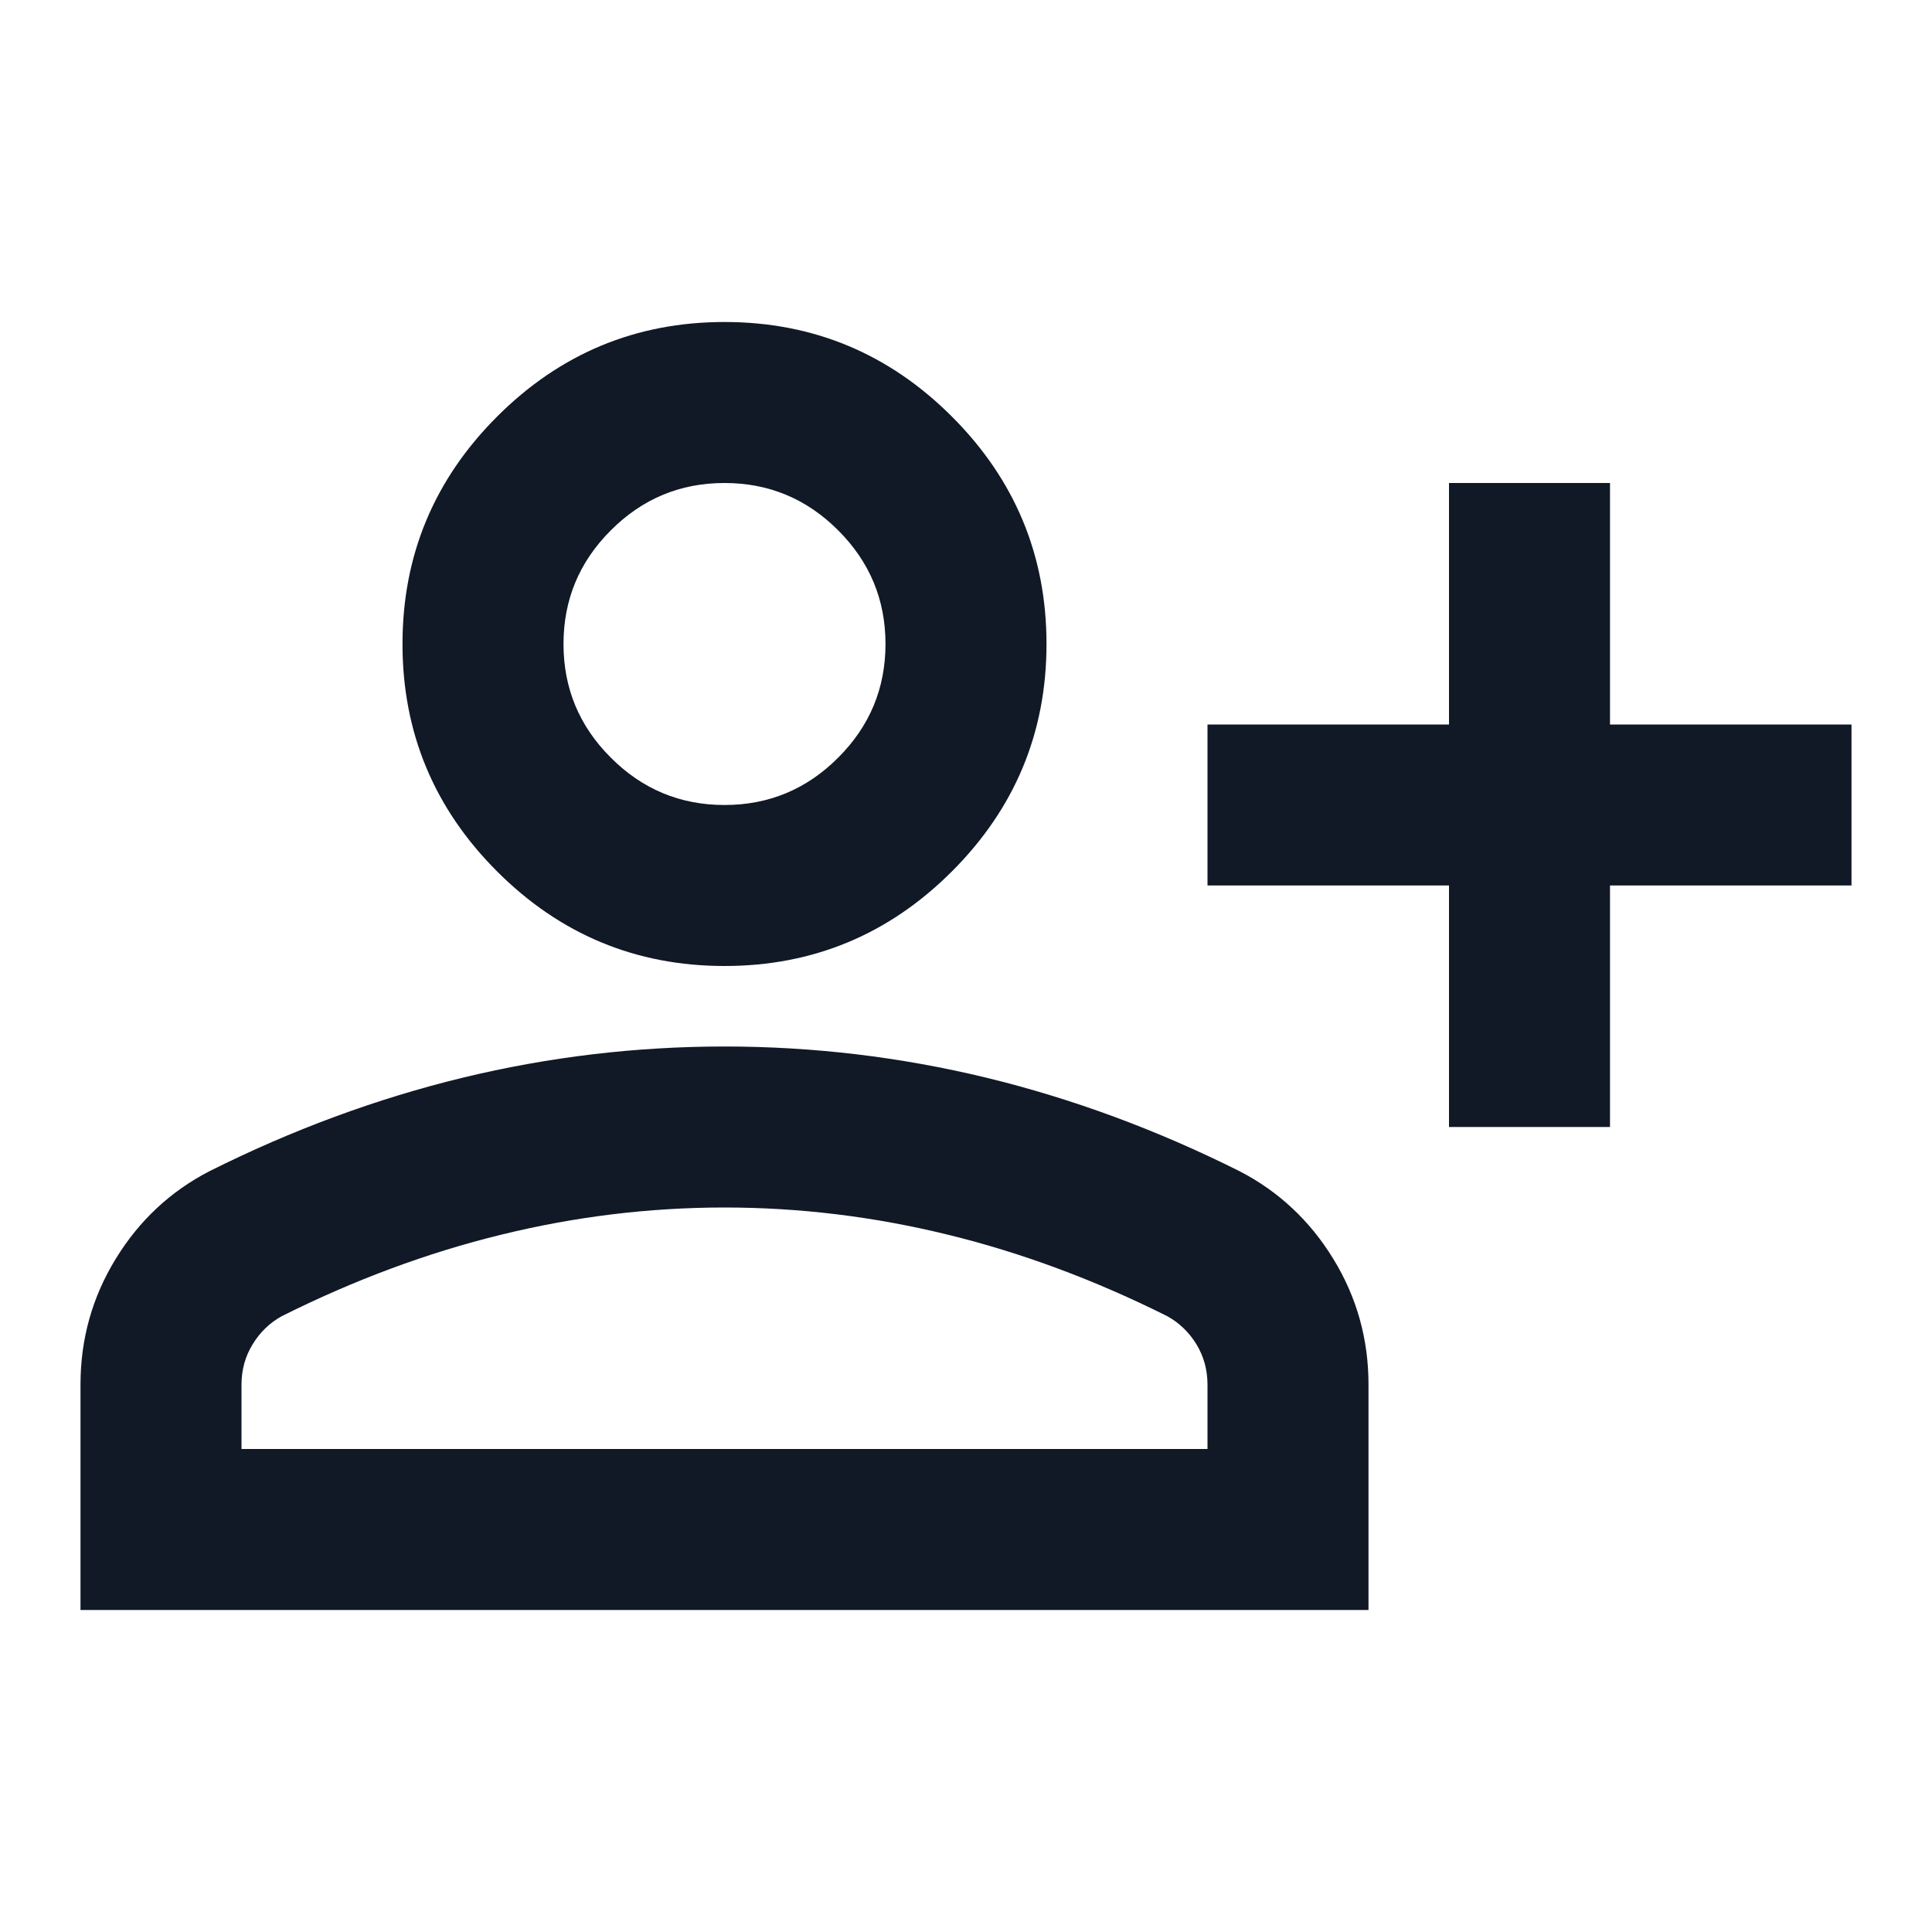
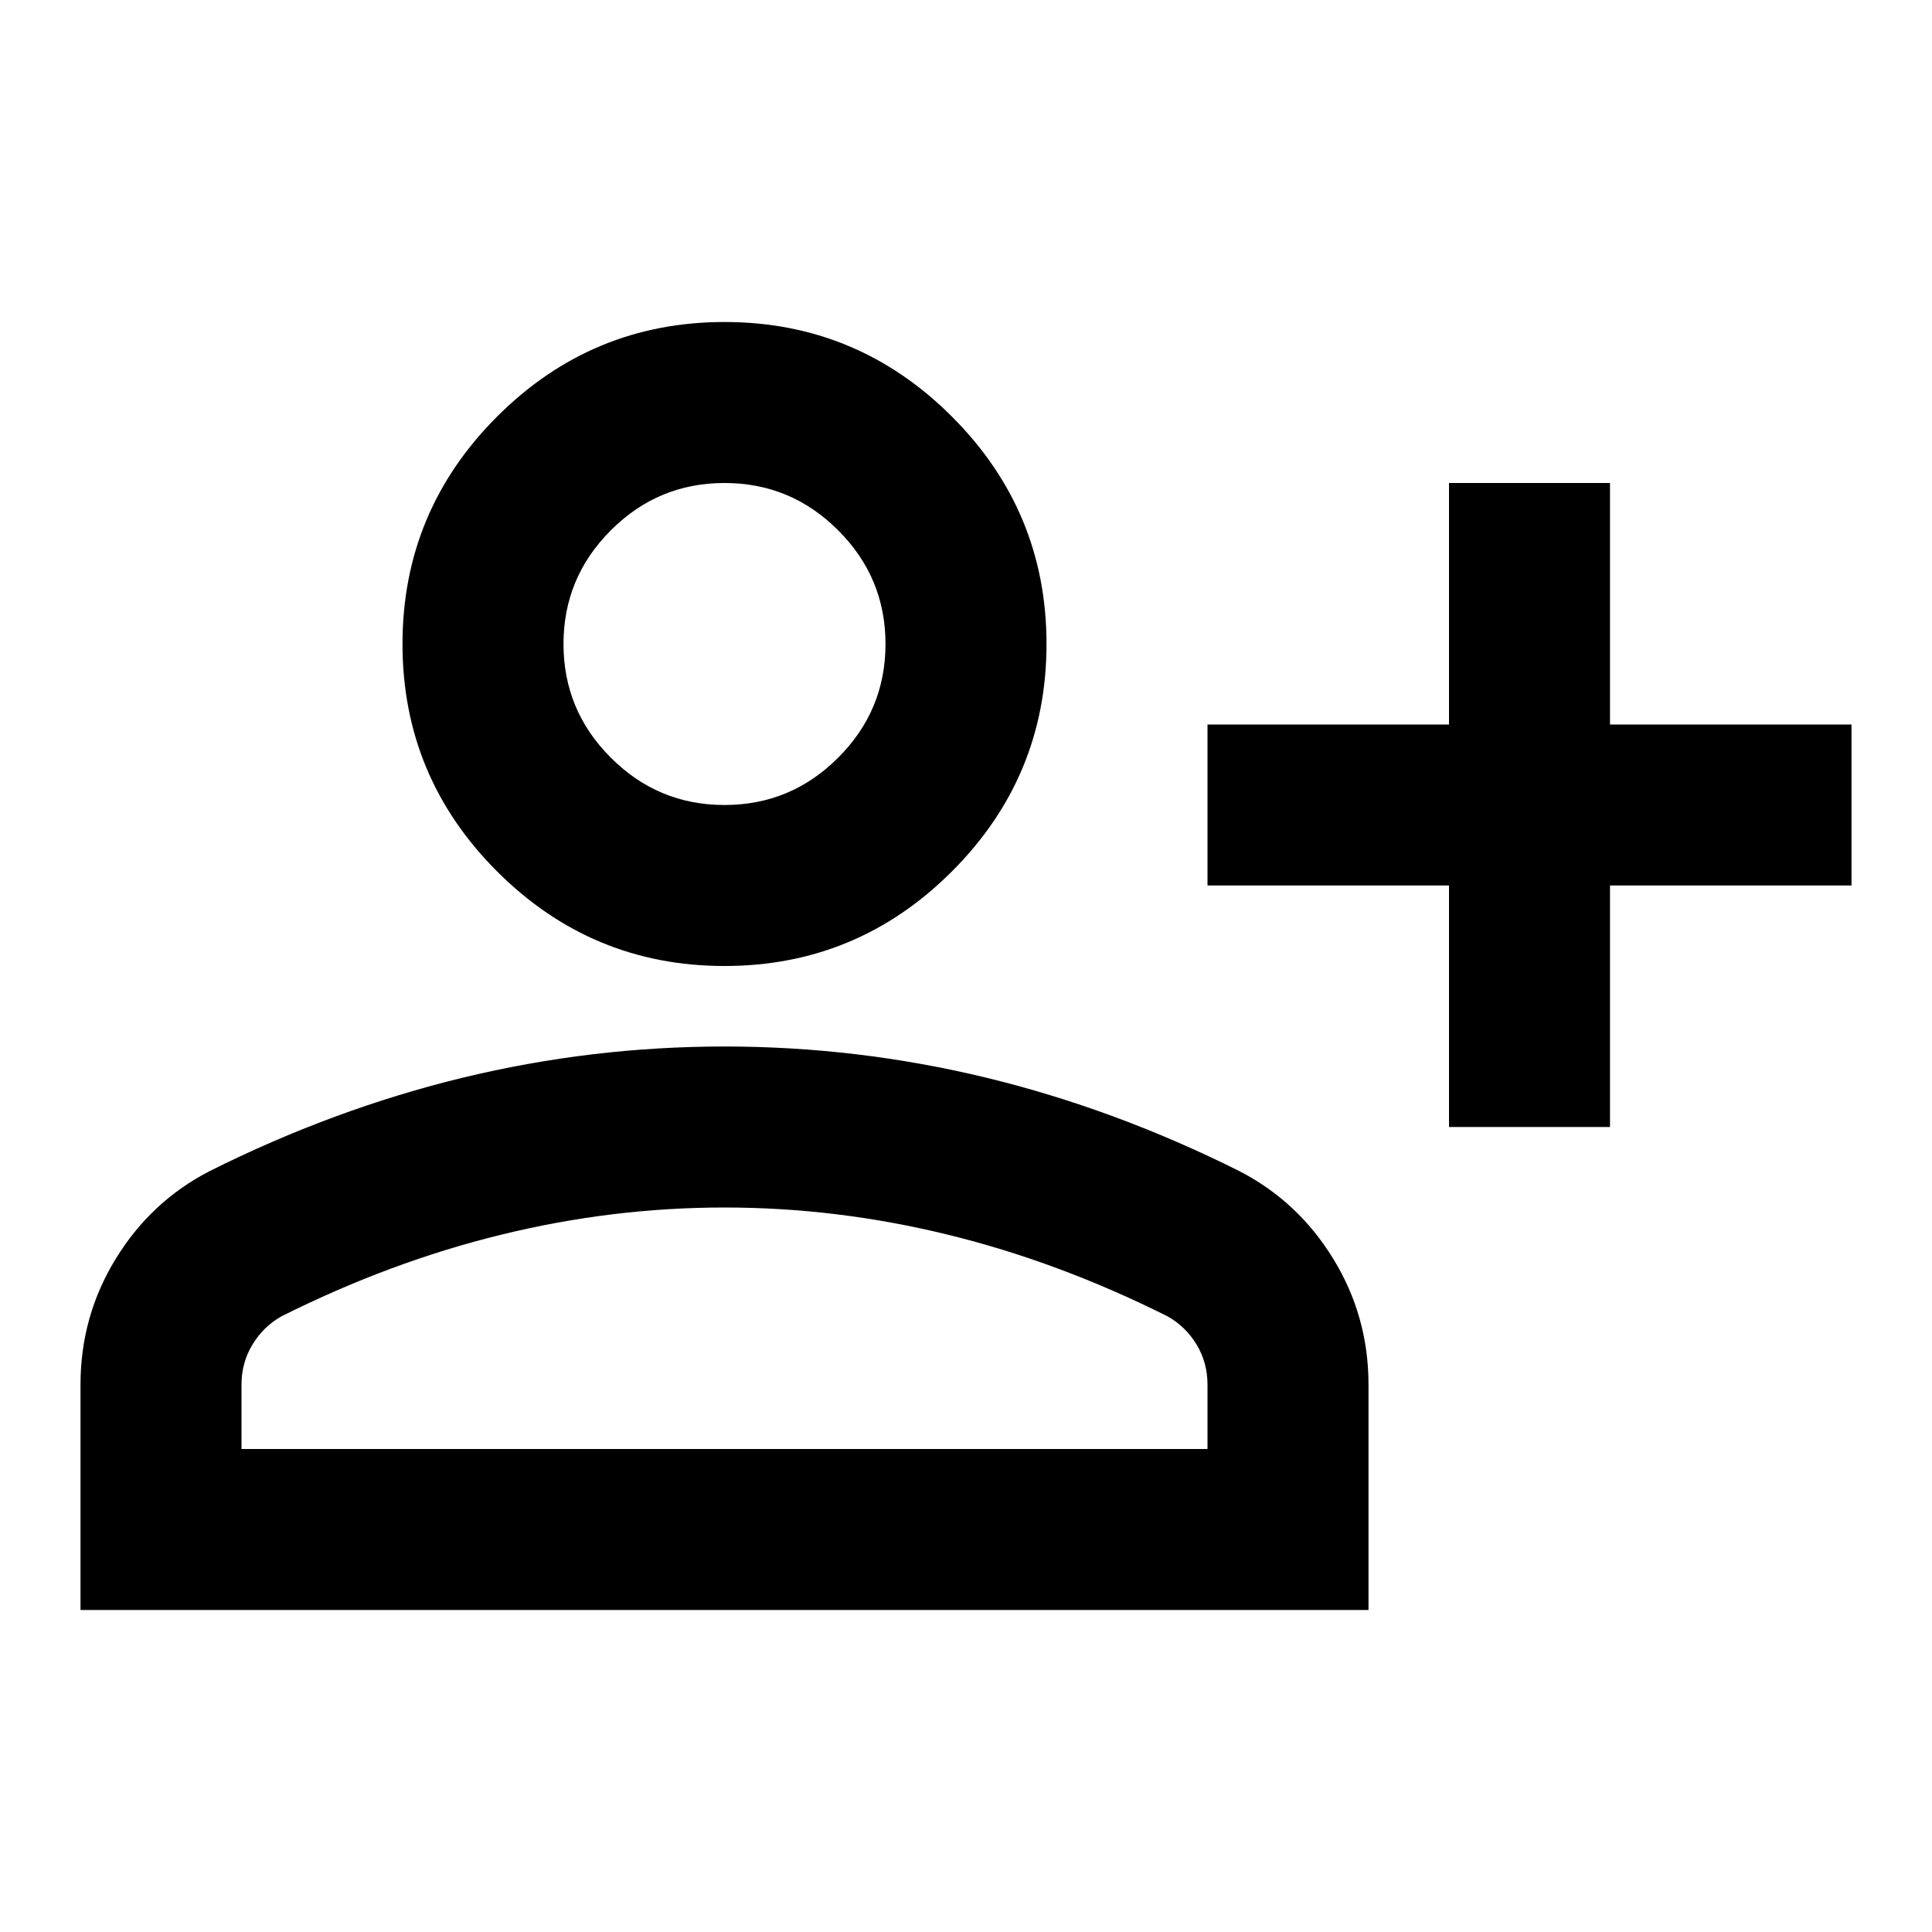
<svg xmlns="http://www.w3.org/2000/svg" width="24" height="24" viewBox="0 0 24 24" fill="none">
-   <mask id="mask0_631_159" style="mask-type:alpha" maskUnits="userSpaceOnUse" x="0" y="0" width="24" height="24">
-     <rect width="24" height="24" fill="#D9D9D9" />
-   </mask>
-   <g mask="url(#mask0_631_159)">
-     <path d="M18 14V11H15V9H18V6H20V9H23V11H20V14H18ZM9 12C7.9 12 6.958 11.608 6.175 10.825C5.392 10.042 5 9.1 5 8C5 6.9 5.392 5.958 6.175 5.175C6.958 4.392 7.9 4 9 4C10.1 4 11.042 4.392 11.825 5.175C12.608 5.958 13 6.9 13 8C13 9.1 12.608 10.042 11.825 10.825C11.042 11.608 10.1 12 9 12ZM1 20V17.2C1 16.633 1.146 16.113 1.438 15.637C1.729 15.162 2.117 14.8 2.6 14.55C3.633 14.033 4.683 13.646 5.75 13.387C6.817 13.129 7.9 13 9 13C10.1 13 11.183 13.129 12.25 13.387C13.317 13.646 14.367 14.033 15.4 14.55C15.883 14.8 16.271 15.162 16.562 15.637C16.854 16.113 17 16.633 17 17.2V20H1ZM3 18H15V17.2C15 17.017 14.954 16.85 14.863 16.7C14.771 16.55 14.65 16.433 14.5 16.35C13.6 15.9 12.692 15.562 11.775 15.338C10.858 15.113 9.933 15 9 15C8.067 15 7.142 15.113 6.225 15.338C5.308 15.562 4.4 15.9 3.5 16.35C3.35 16.433 3.229 16.55 3.138 16.7C3.046 16.85 3 17.017 3 17.2V18ZM9 10C9.55 10 10.021 9.804 10.412 9.412C10.804 9.021 11 8.55 11 8C11 7.45 10.804 6.979 10.412 6.588C10.021 6.196 9.55 6 9 6C8.45 6 7.979 6.196 7.588 6.588C7.196 6.979 7 7.45 7 8C7 8.55 7.196 9.021 7.588 9.412C7.979 9.804 8.45 10 9 10Z" fill="#111826" />
-   </g>
+   <path d="M18 14V11H15V9H18V6H20V9H23V11H20V14H18ZM9 12C7.9 12 6.958 11.608 6.175 10.825C5.392 10.042 5 9.1 5 8C5 6.9 5.392 5.958 6.175 5.175C6.958 4.392 7.9 4 9 4C10.1 4 11.042 4.392 11.825 5.175C12.608 5.958 13 6.9 13 8C13 9.1 12.608 10.042 11.825 10.825C11.042 11.608 10.1 12 9 12ZM1 20V17.2C1 16.633 1.146 16.113 1.438 15.637C1.729 15.162 2.117 14.8 2.6 14.55C3.633 14.033 4.683 13.646 5.75 13.387C6.817 13.129 7.9 13 9 13C10.1 13 11.183 13.129 12.25 13.387C13.317 13.646 14.367 14.033 15.4 14.55C15.883 14.8 16.271 15.162 16.562 15.637C16.854 16.113 17 16.633 17 17.2V20H1ZM3 18H15V17.2C15 17.017 14.954 16.85 14.863 16.7C14.771 16.55 14.65 16.433 14.5 16.35C13.6 15.9 12.692 15.562 11.775 15.338C10.858 15.113 9.933 15 9 15C8.067 15 7.142 15.113 6.225 15.338C5.308 15.562 4.4 15.9 3.5 16.35C3.35 16.433 3.229 16.55 3.138 16.7C3.046 16.85 3 17.017 3 17.2V18ZM9 10C9.55 10 10.021 9.804 10.412 9.412C10.804 9.021 11 8.55 11 8C11 7.45 10.804 6.979 10.412 6.588C10.021 6.196 9.55 6 9 6C8.45 6 7.979 6.196 7.588 6.588C7.196 6.979 7 7.45 7 8C7 8.55 7.196 9.021 7.588 9.412C7.979 9.804 8.45 10 9 10Z" fill="currentColor" />
</svg>
